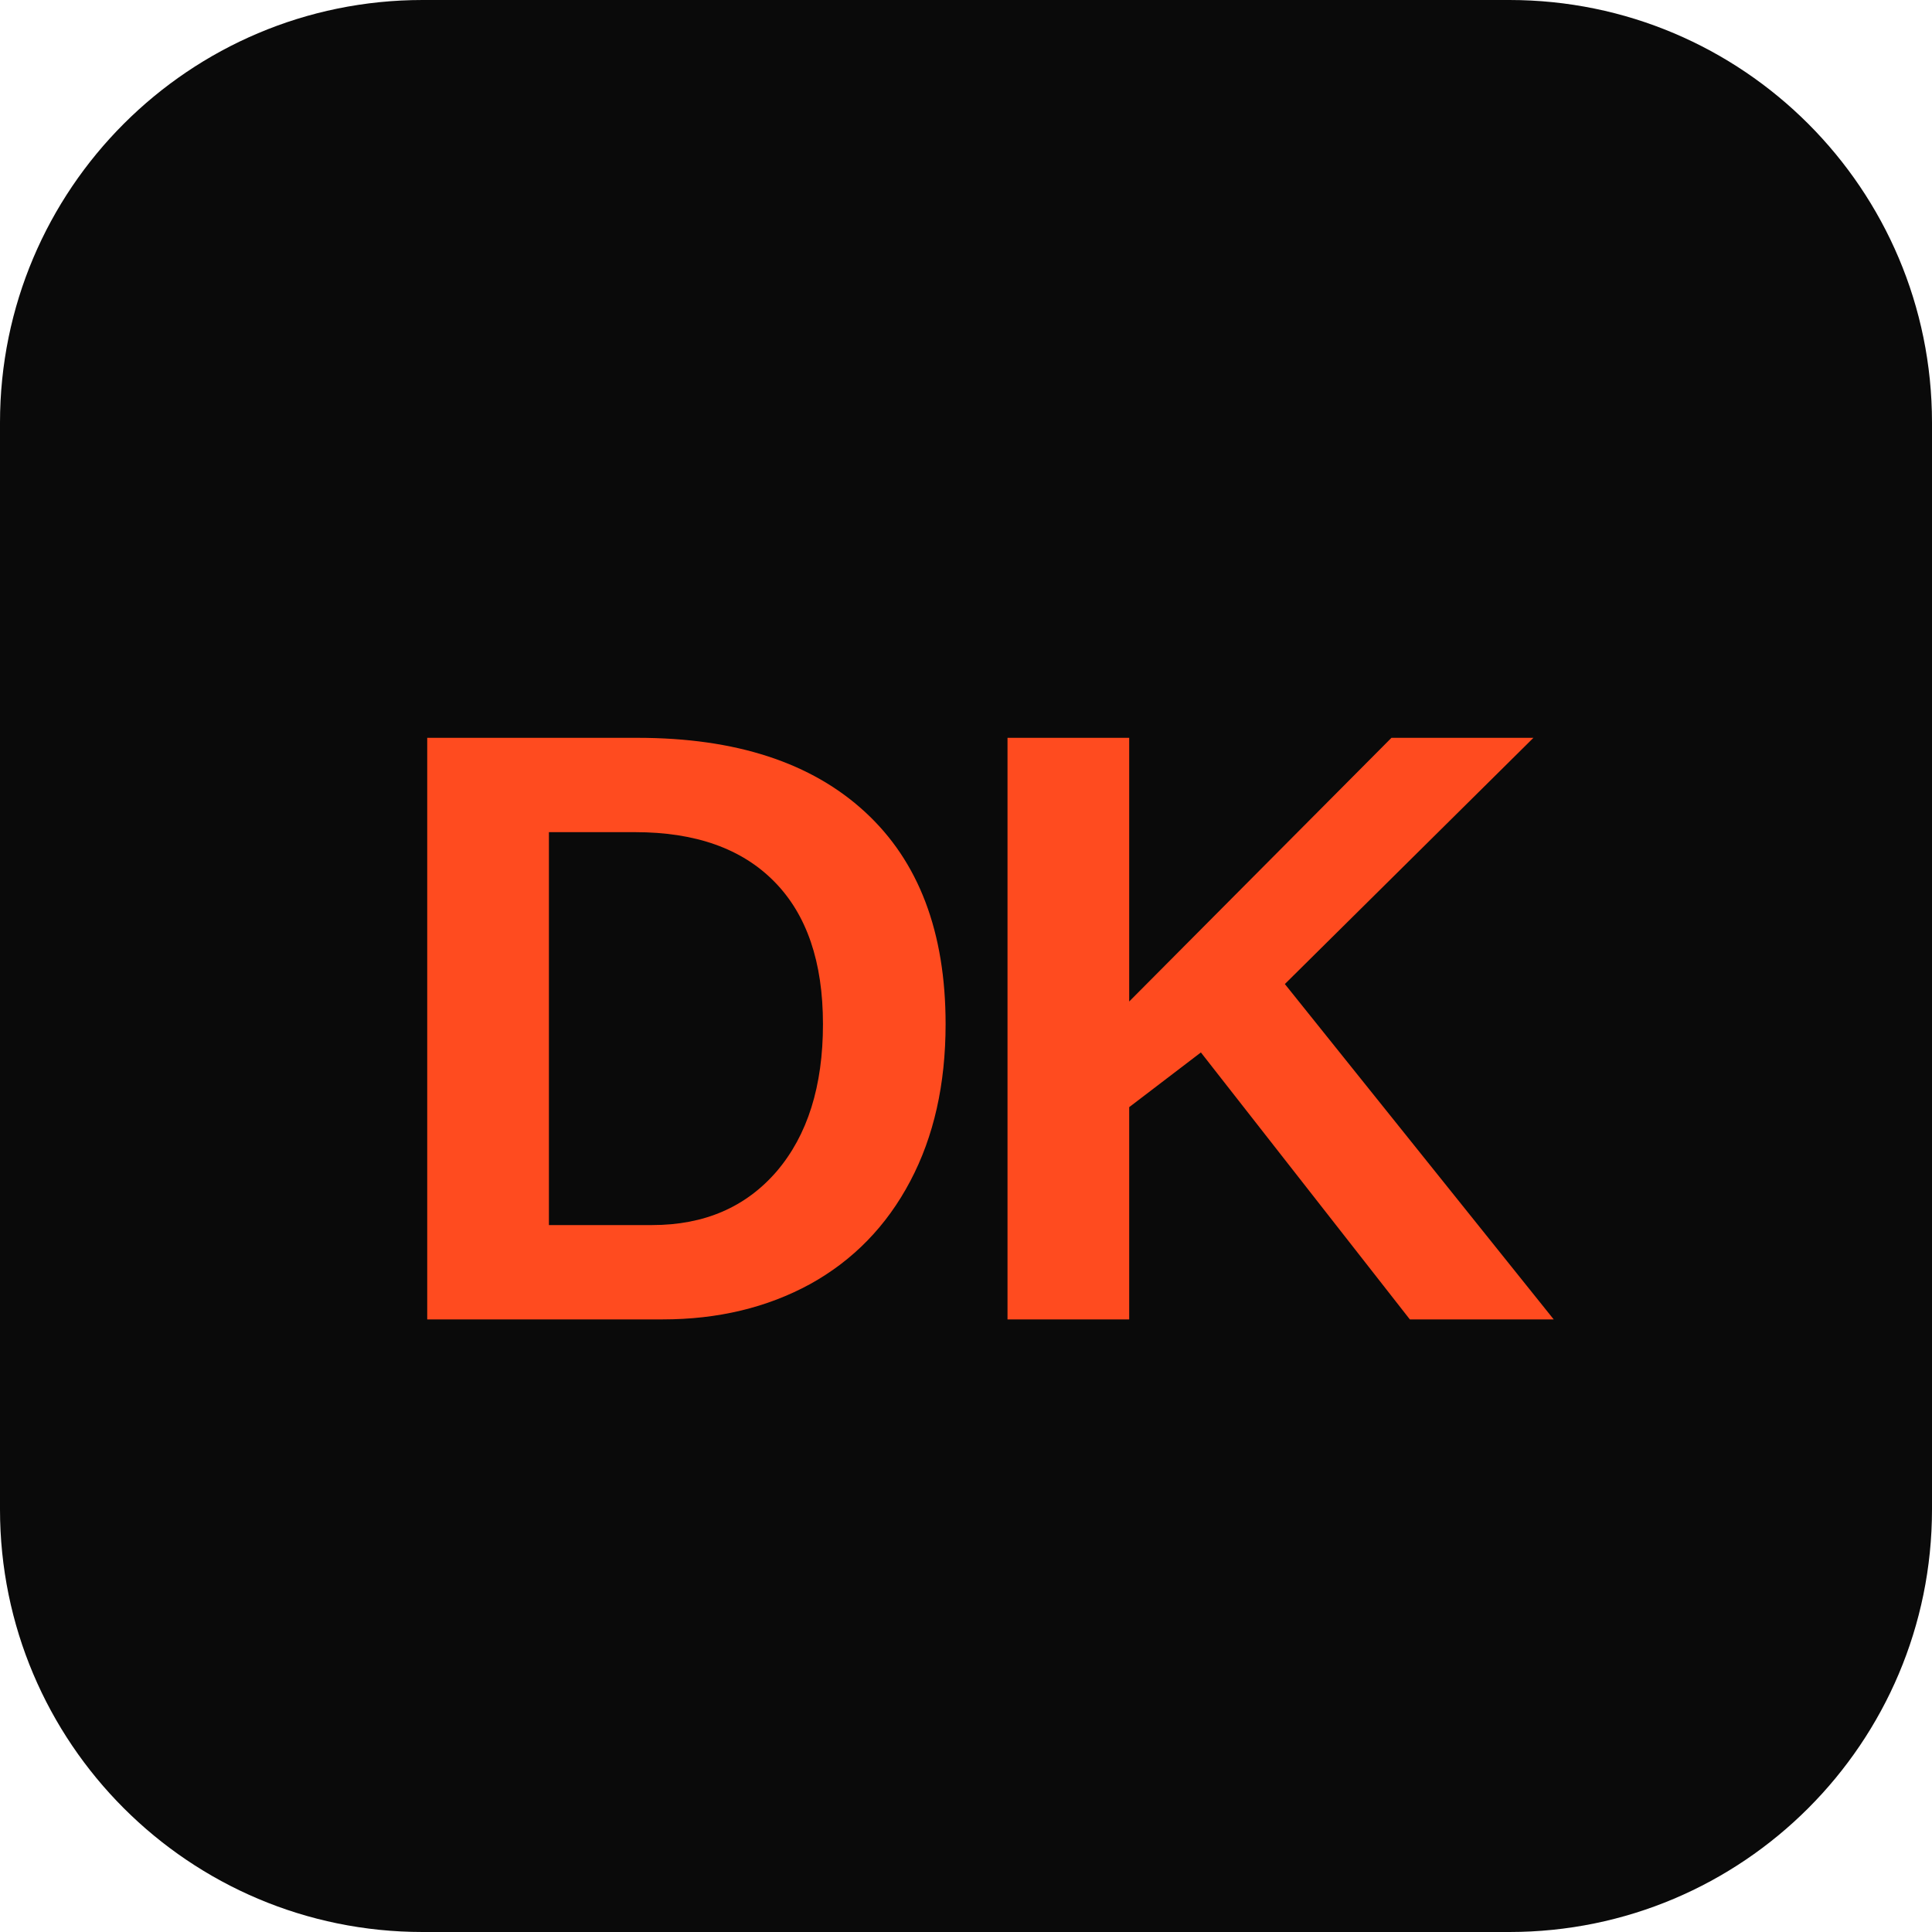
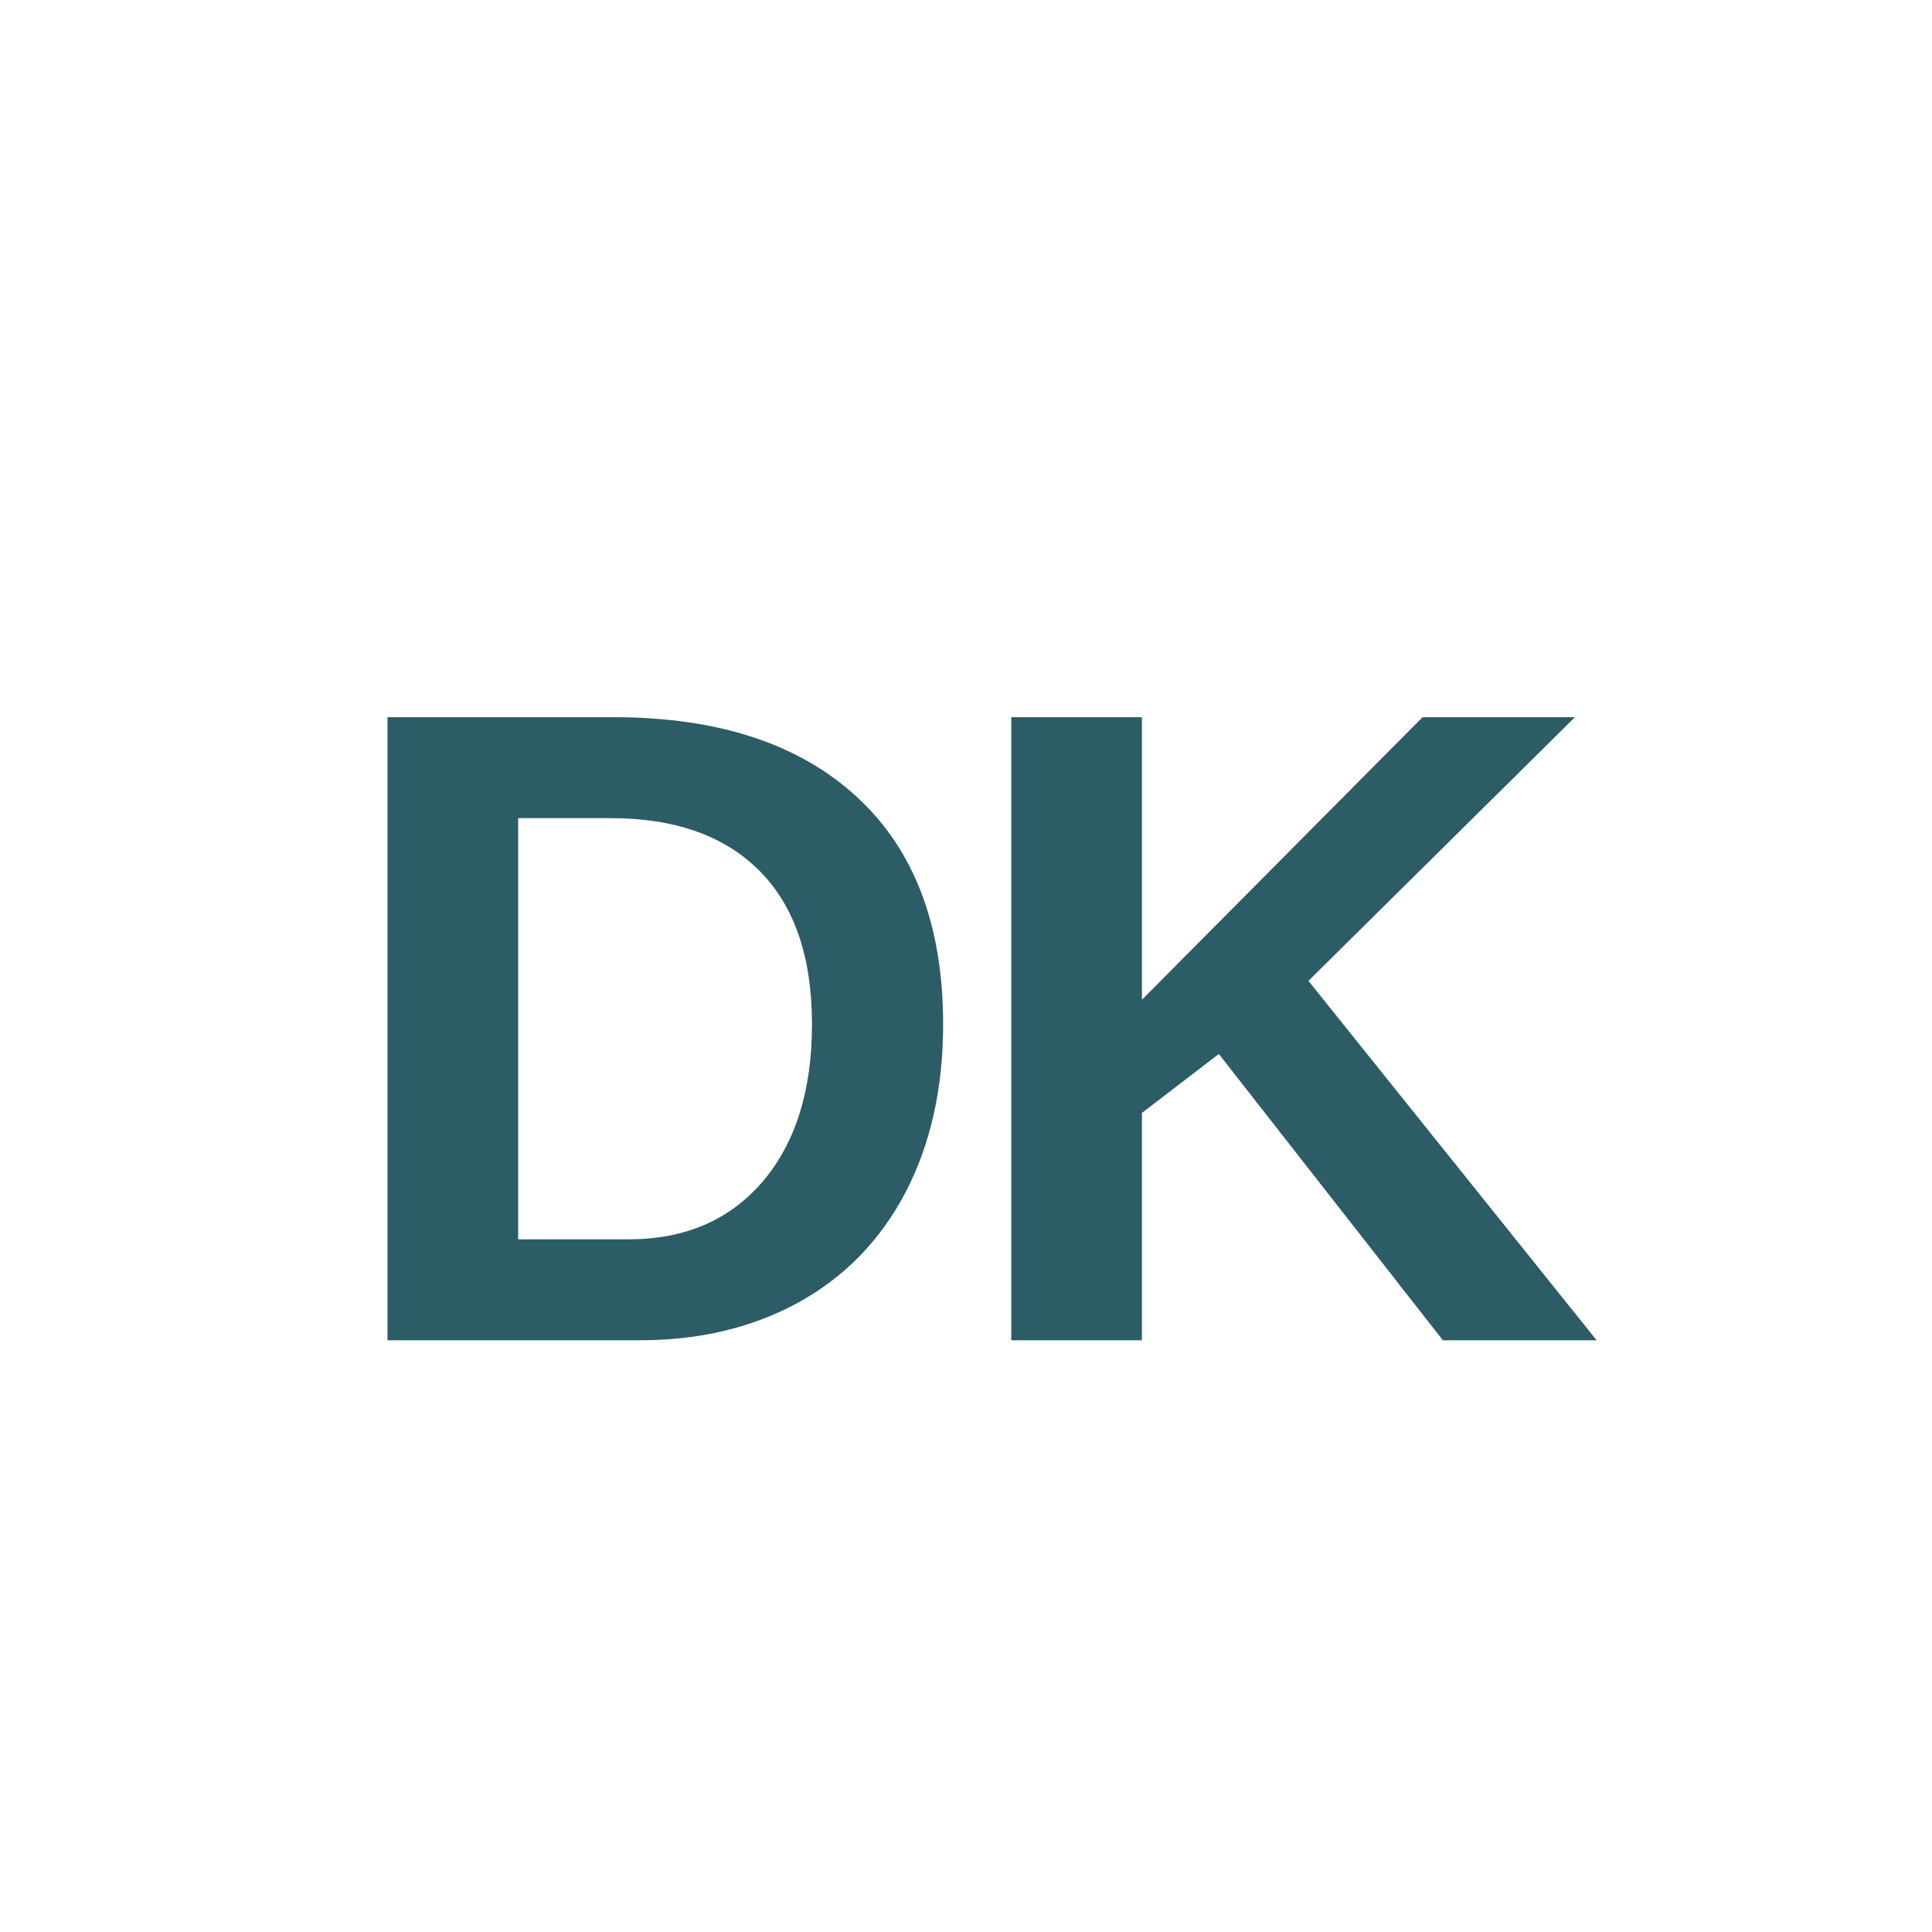
<svg xmlns="http://www.w3.org/2000/svg" width="64" height="64" viewBox="0 0 64 64">
-   <rect width="64" height="64" rx="14" fill="#0A0A0A" />
-   <text x="32" y="34" text-anchor="middle" dominant-baseline="central" font-family="Arial, Helvetica, sans-serif" font-weight="700" font-size="28" fill="#FF4B1F" letter-spacing="-1">DK</text>
+   <text x="32" y="34" text-anchor="middle" dominant-baseline="central" font-family="Arial, Helvetica, sans-serif" font-weight="700" font-size="30" fill="#2C5C66" letter-spacing="-1">DK</text>
</svg>
